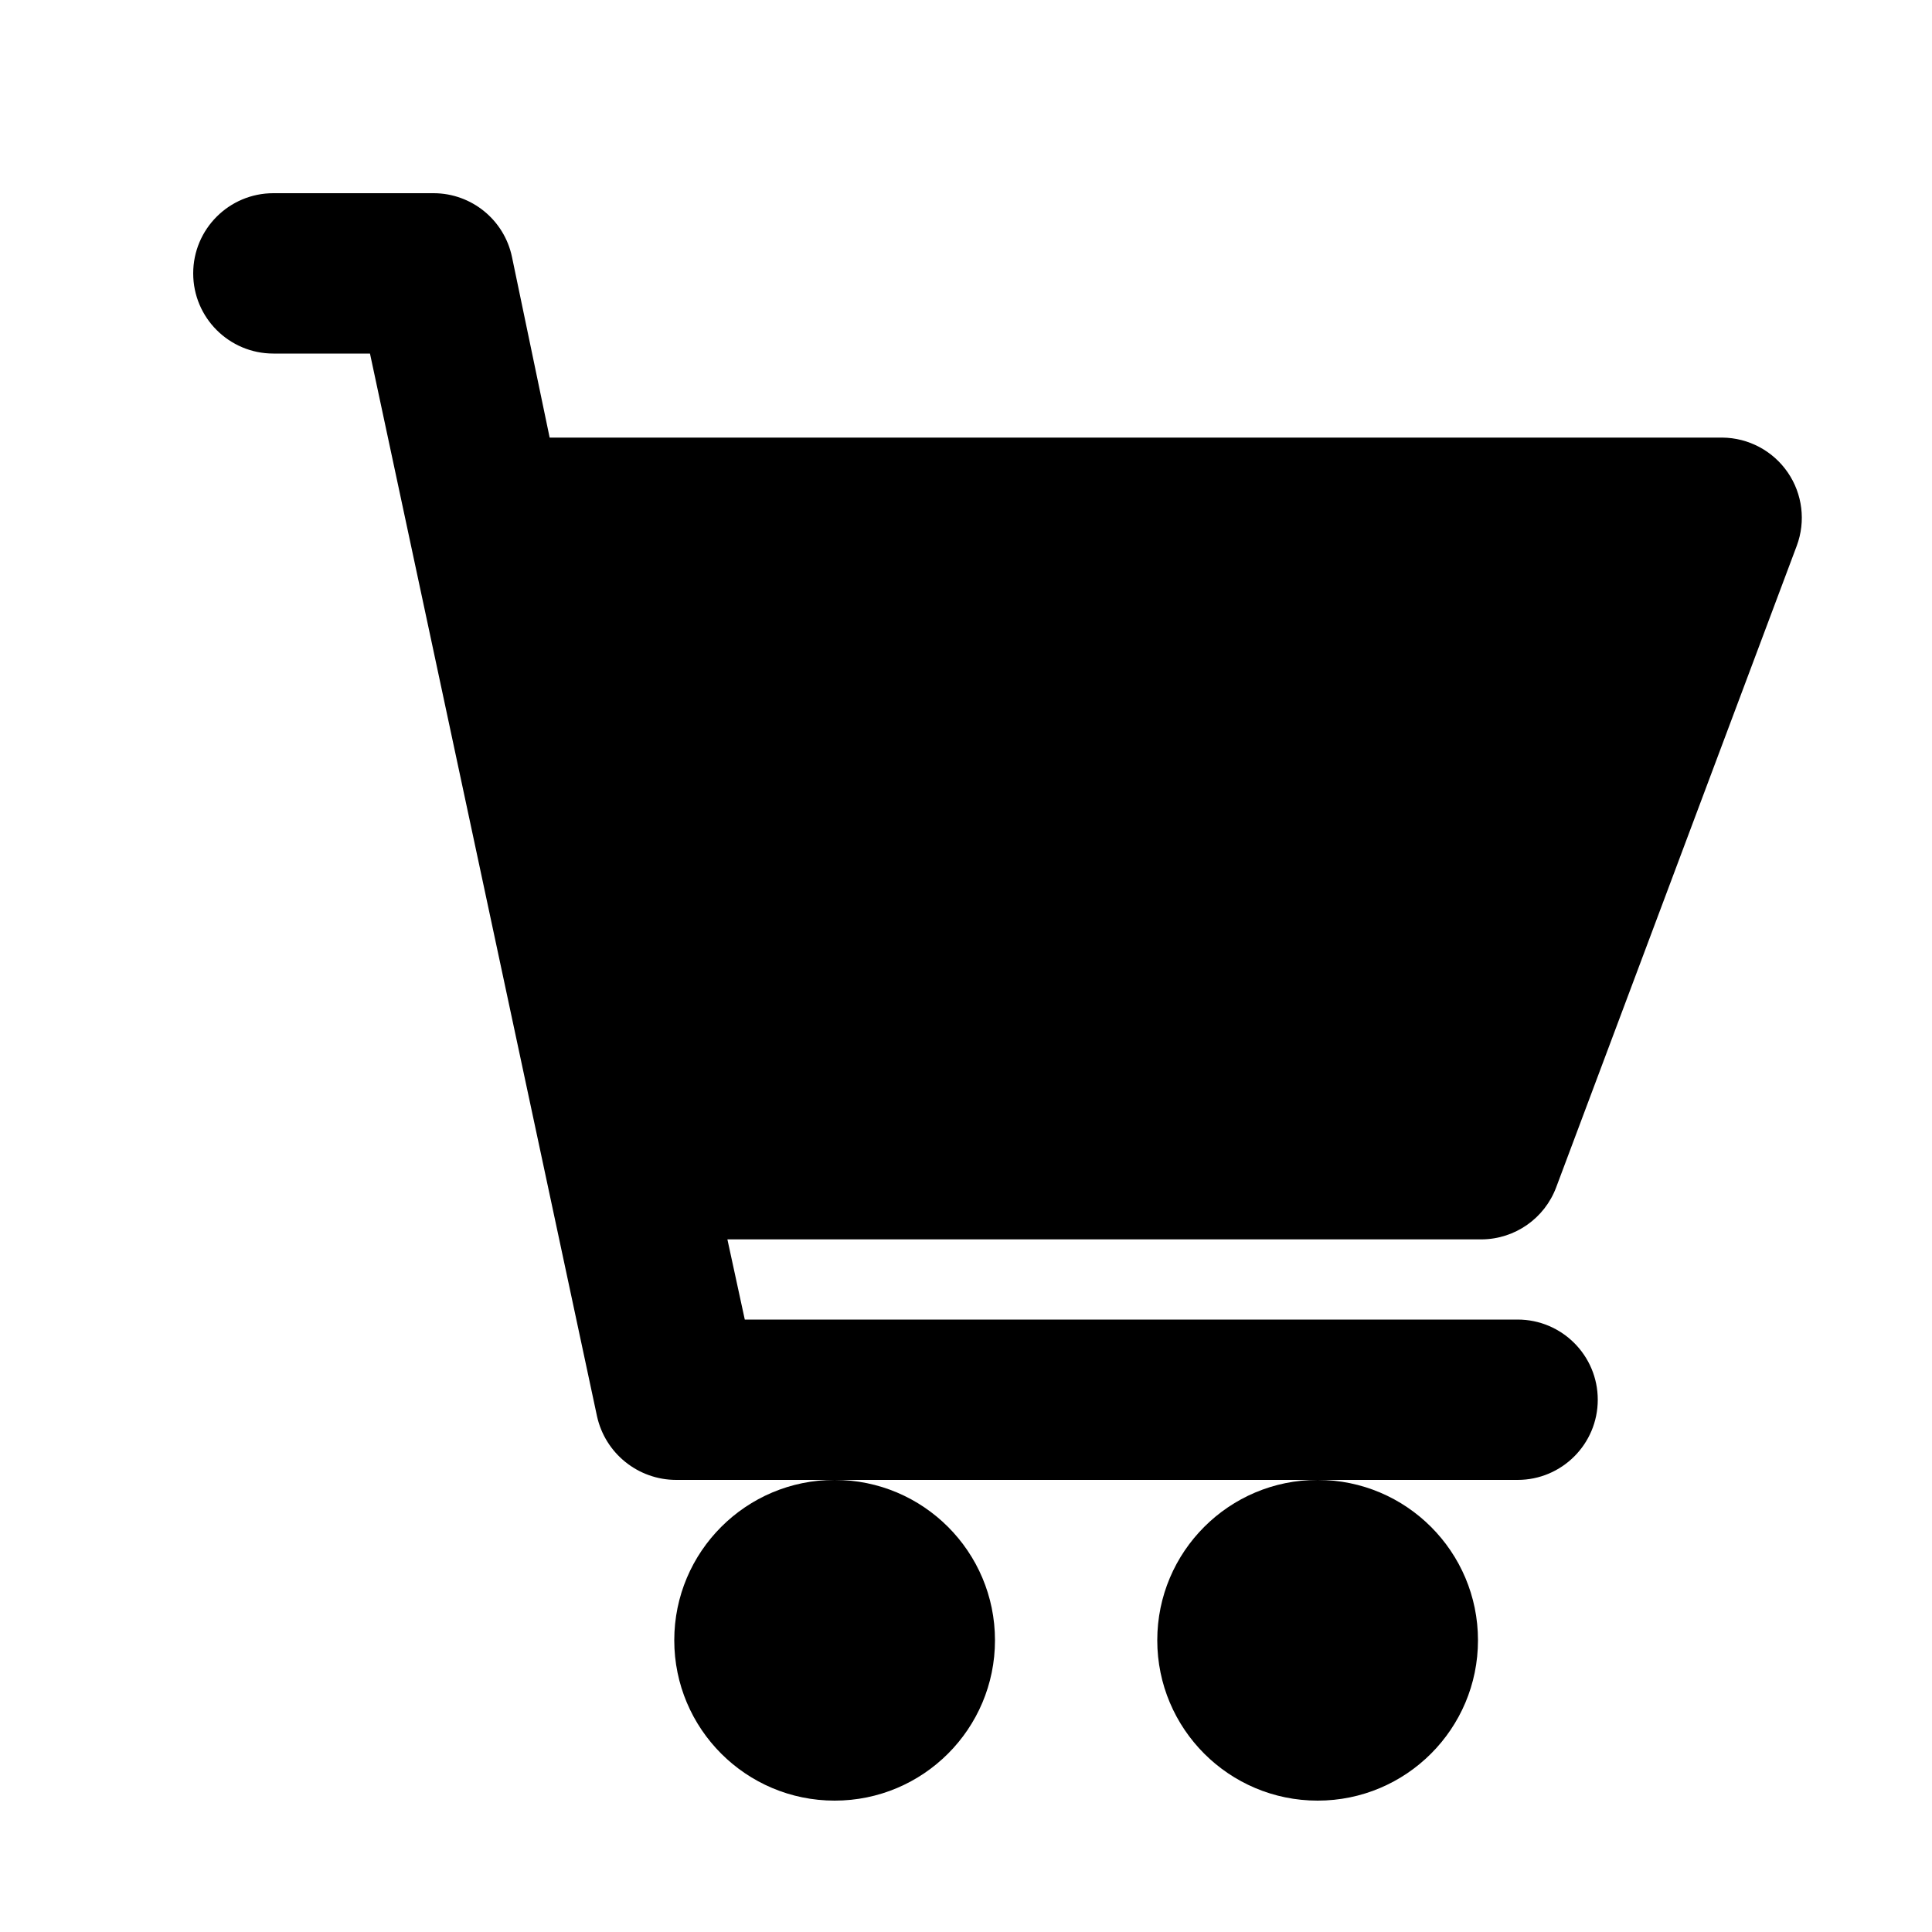
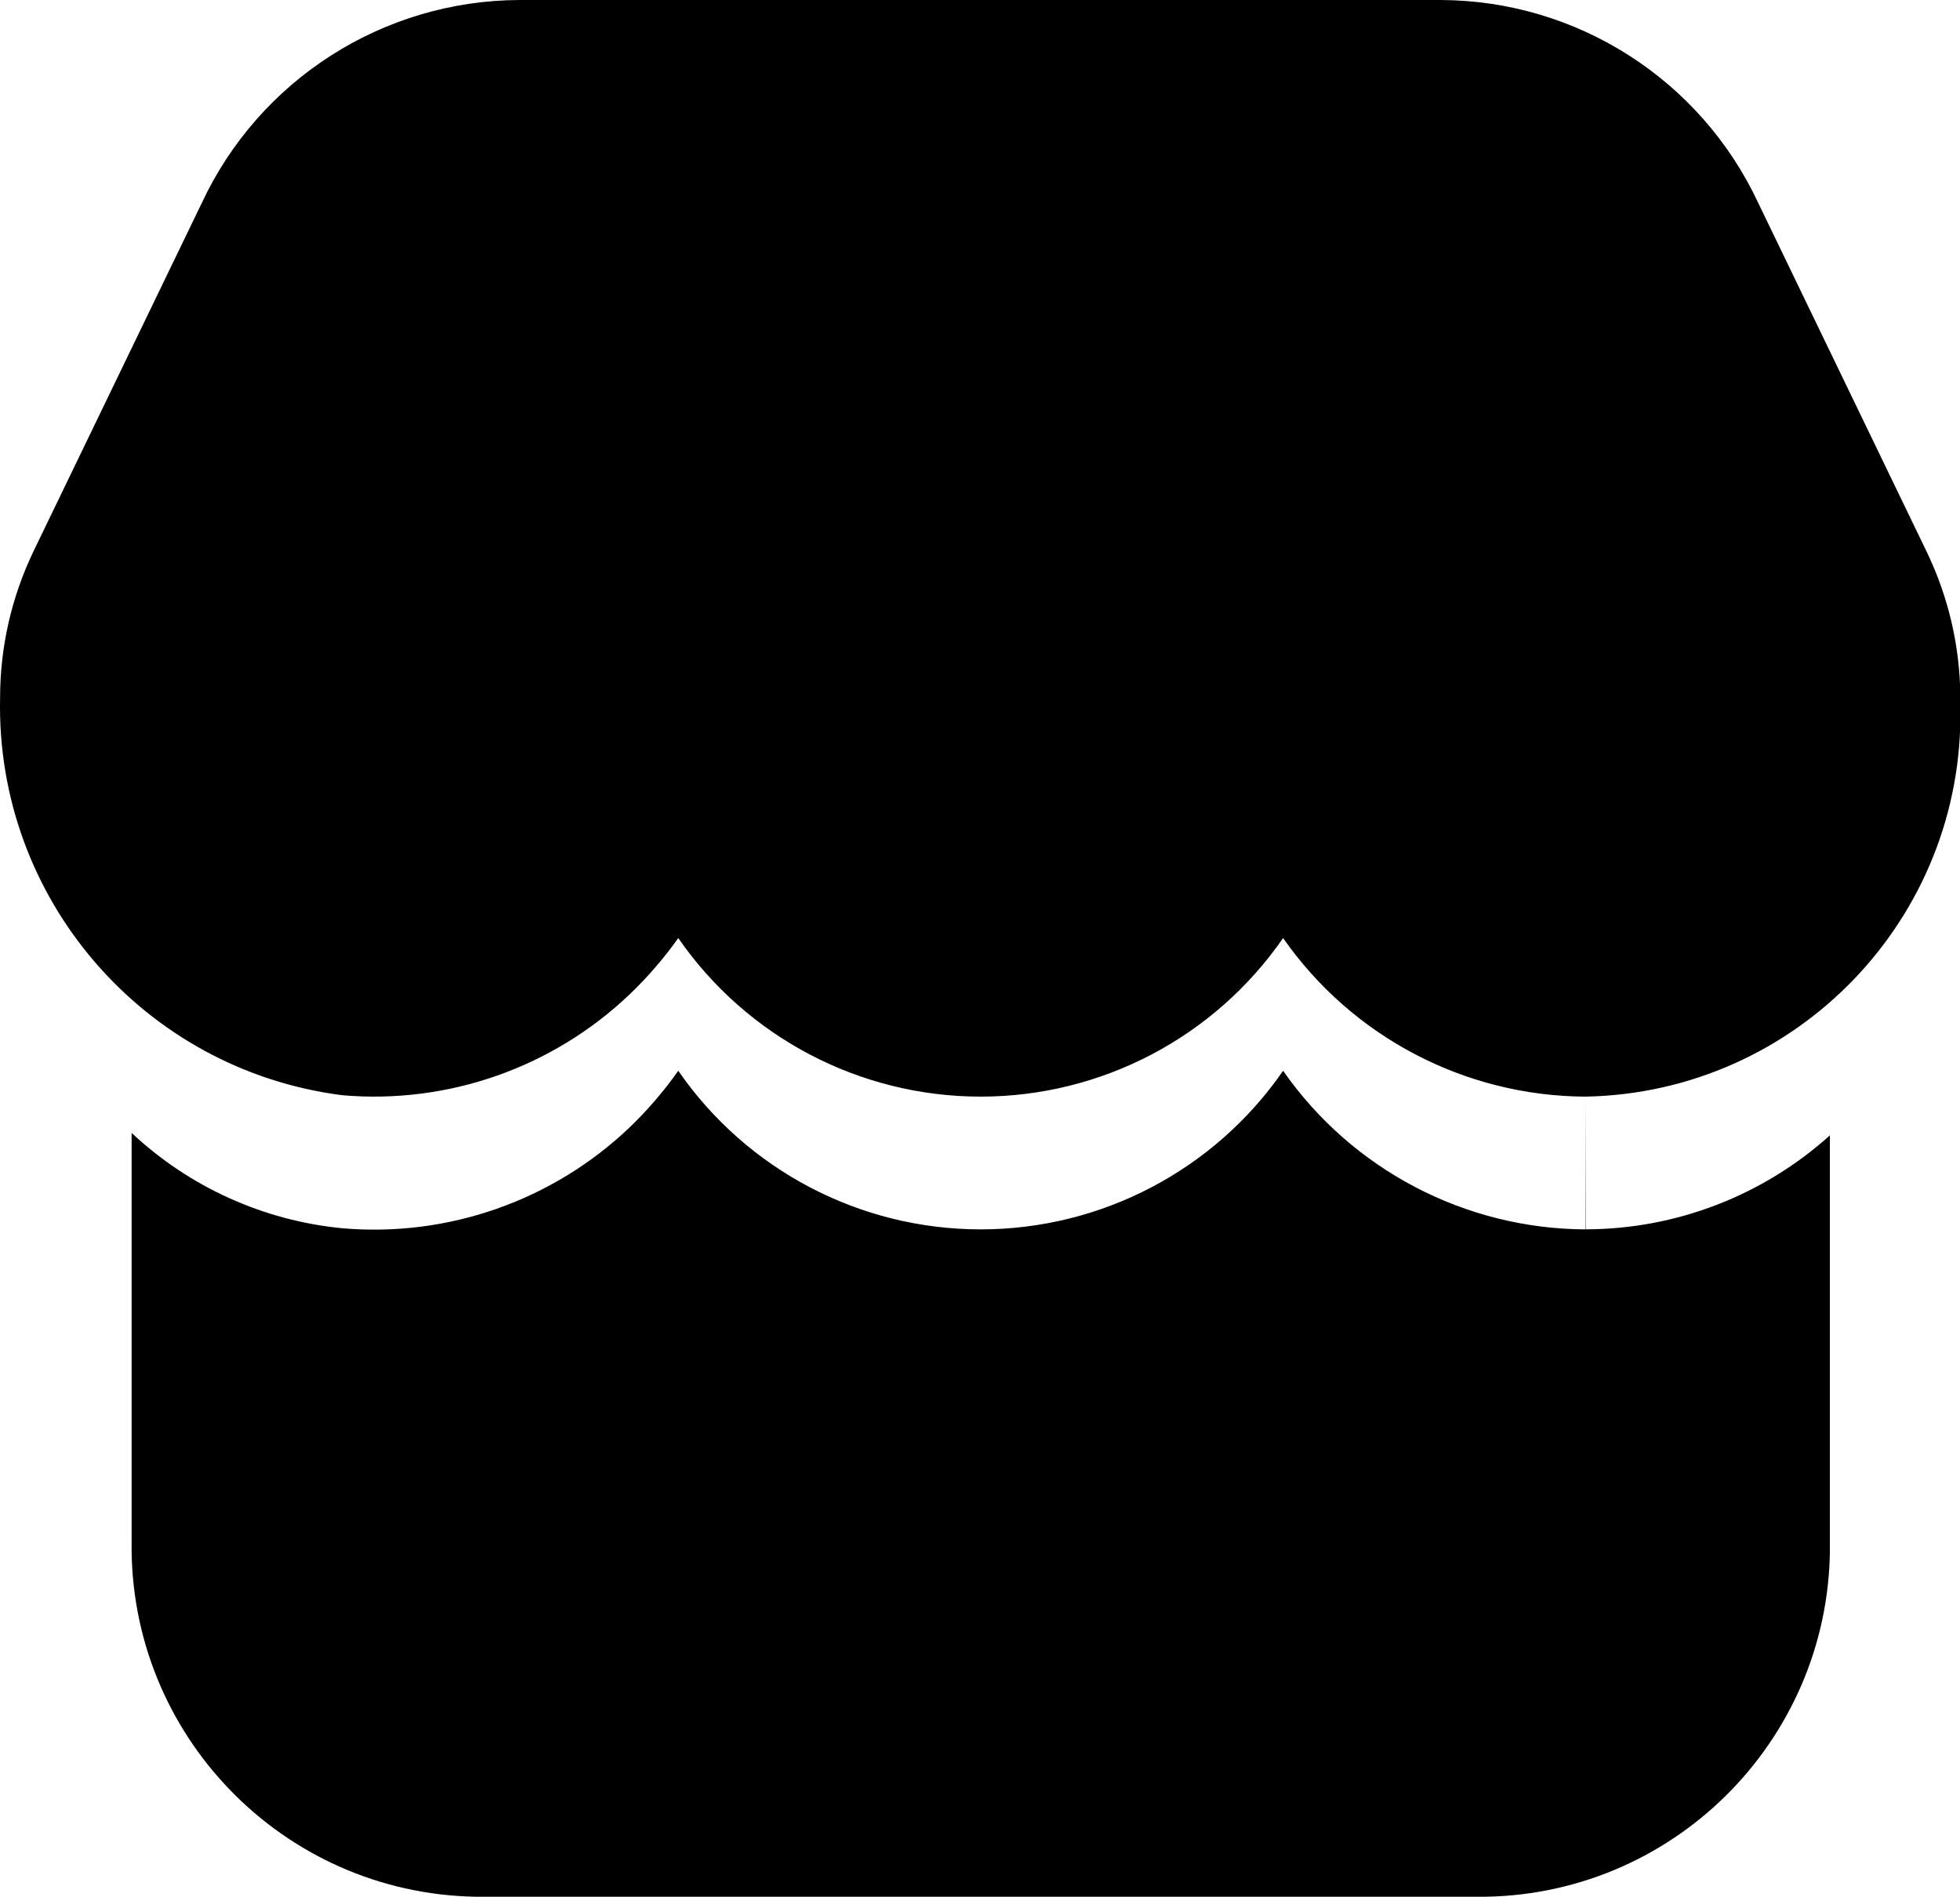
- <svg xmlns="http://www.w3.org/2000/svg" t="1628740830193" class="icon" viewBox="0 0 1024 1024" version="1.1" p-id="12213" width="200" height="200">
+ <svg xmlns="http://www.w3.org/2000/svg" t="1629171745730" class="icon" viewBox="0 0 1058 1024" version="1.1" p-id="14778" width="206.641" height="200">
  <defs>
    <style type="text/css" />
  </defs>
-   <path d="M144.896 102.4a42.496 42.496 0 0 0 0 84.992h51.2l120.32 563.2a43.008 43.008 0 0 0 41.984 33.792h83.968a84.992 84.992 0 1 0 84.992 84.992 84.992 84.992 0 0 0-84.992-84.992h256a84.992 84.992 0 1 0 84.992 84.992 84.992 84.992 0 0 0-84.992-84.992h105.984a42.496 42.496 0 1 0 0-84.992h-409.6l-9.216-42.496h399.872a42.496 42.496 0 0 0 39.424-27.648l127.488-339.968a42.496 42.496 0 0 0-39.424-57.344H291.328L271.36 136.192A42.496 42.496 0 0 0 229.888 102.4H144.896z" p-id="12214" />
+   <path d="M855.873 592.043a200.226 200.226 0 0 1-163.26-85.606 198.451 198.451 0 0 1-326.485 0 210.842 210.842 0 0 1-26.419 30.549 199.782 199.782 0 0 1-154.931 54.306A211.627 211.627 0 0 1 0.048 376.764a182.682 182.682 0 0 1 18.125-79.326l90.692-187.733A190.089 190.089 0 0 1 280.282 0h497.425a189.952 189.952 0 0 1 171.418 109.636l90.931 188.314A183.159 183.159 0 0 1 1058.181 375.74v6.178a206.234 206.234 0 0 1-202.308 210.125z m0 0v71.68a200.226 200.226 0 0 1-163.26-85.641 198.417 198.417 0 0 1-326.485 0 210.022 210.022 0 0 1-26.419 30.72 199.782 199.782 0 0 1-154.931 54.306 193.57 193.57 0 0 1-113.732-51.473v220.535A189.099 189.099 0 0 0 256.594 1024H802.181a189.099 189.099 0 0 0 185.583-192.034v-218.999a197.495 197.495 0 0 1-131.721 50.722z m0 0" p-id="14779" />
</svg>
